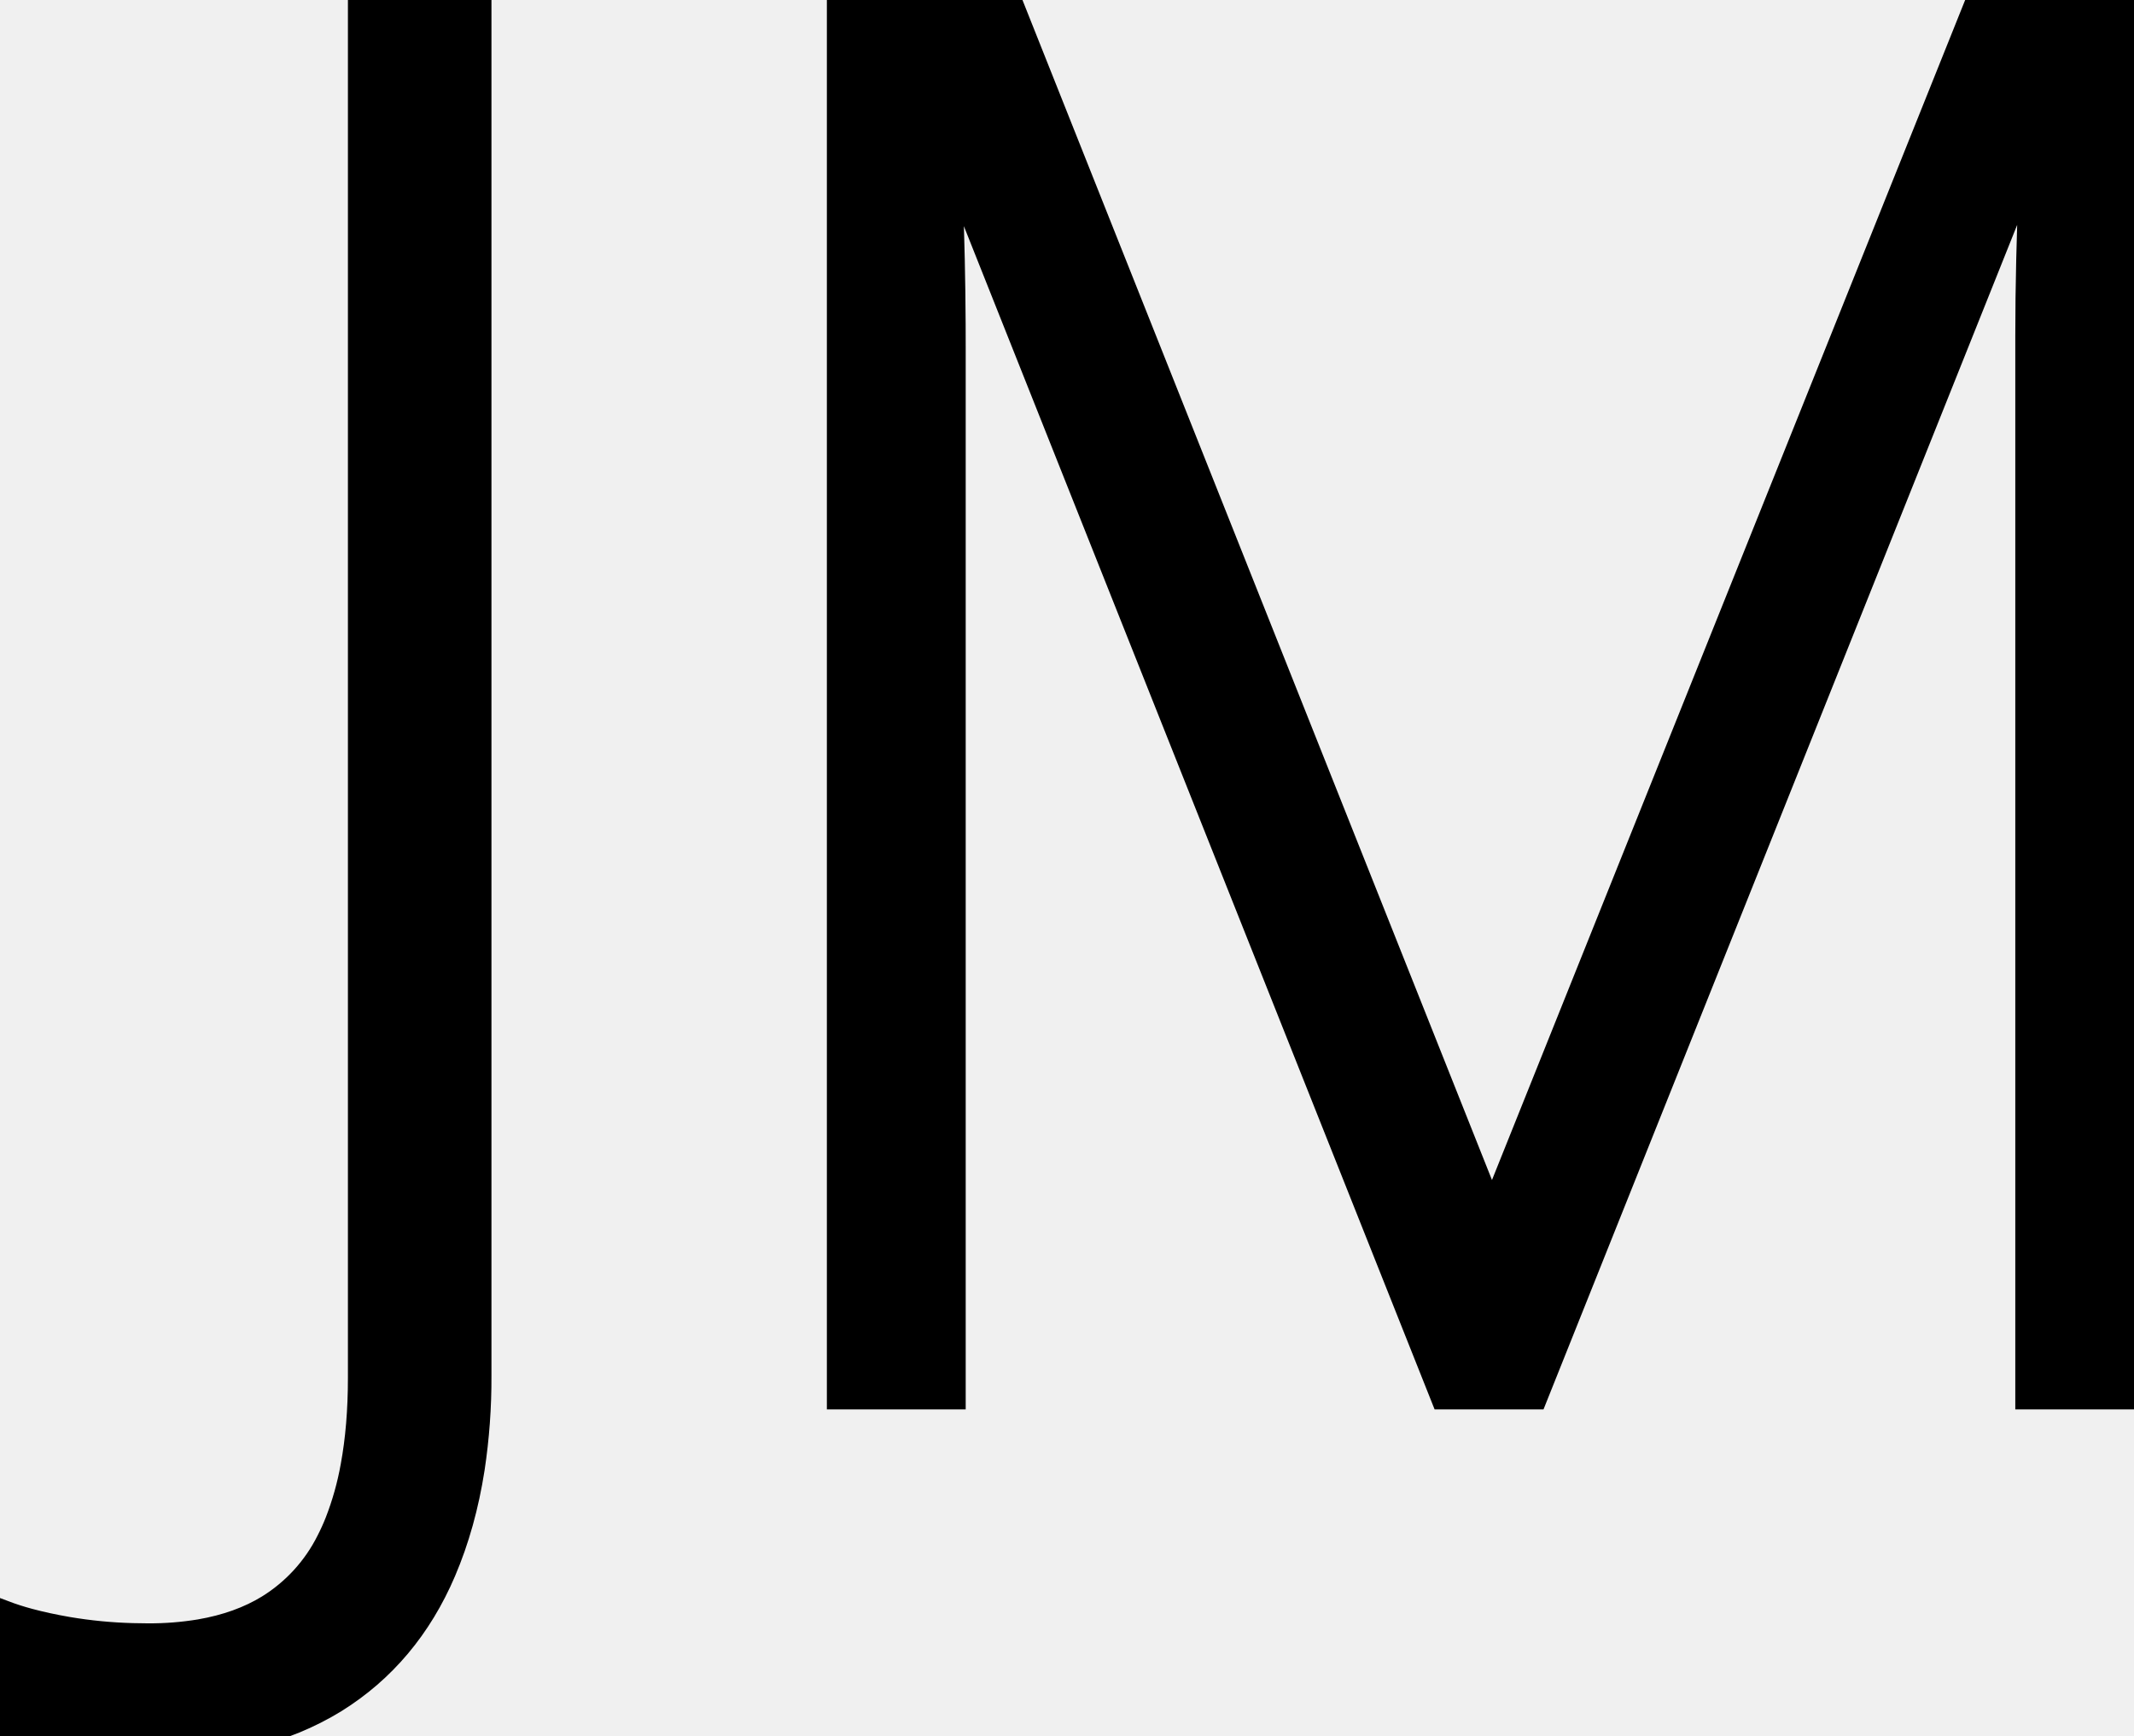
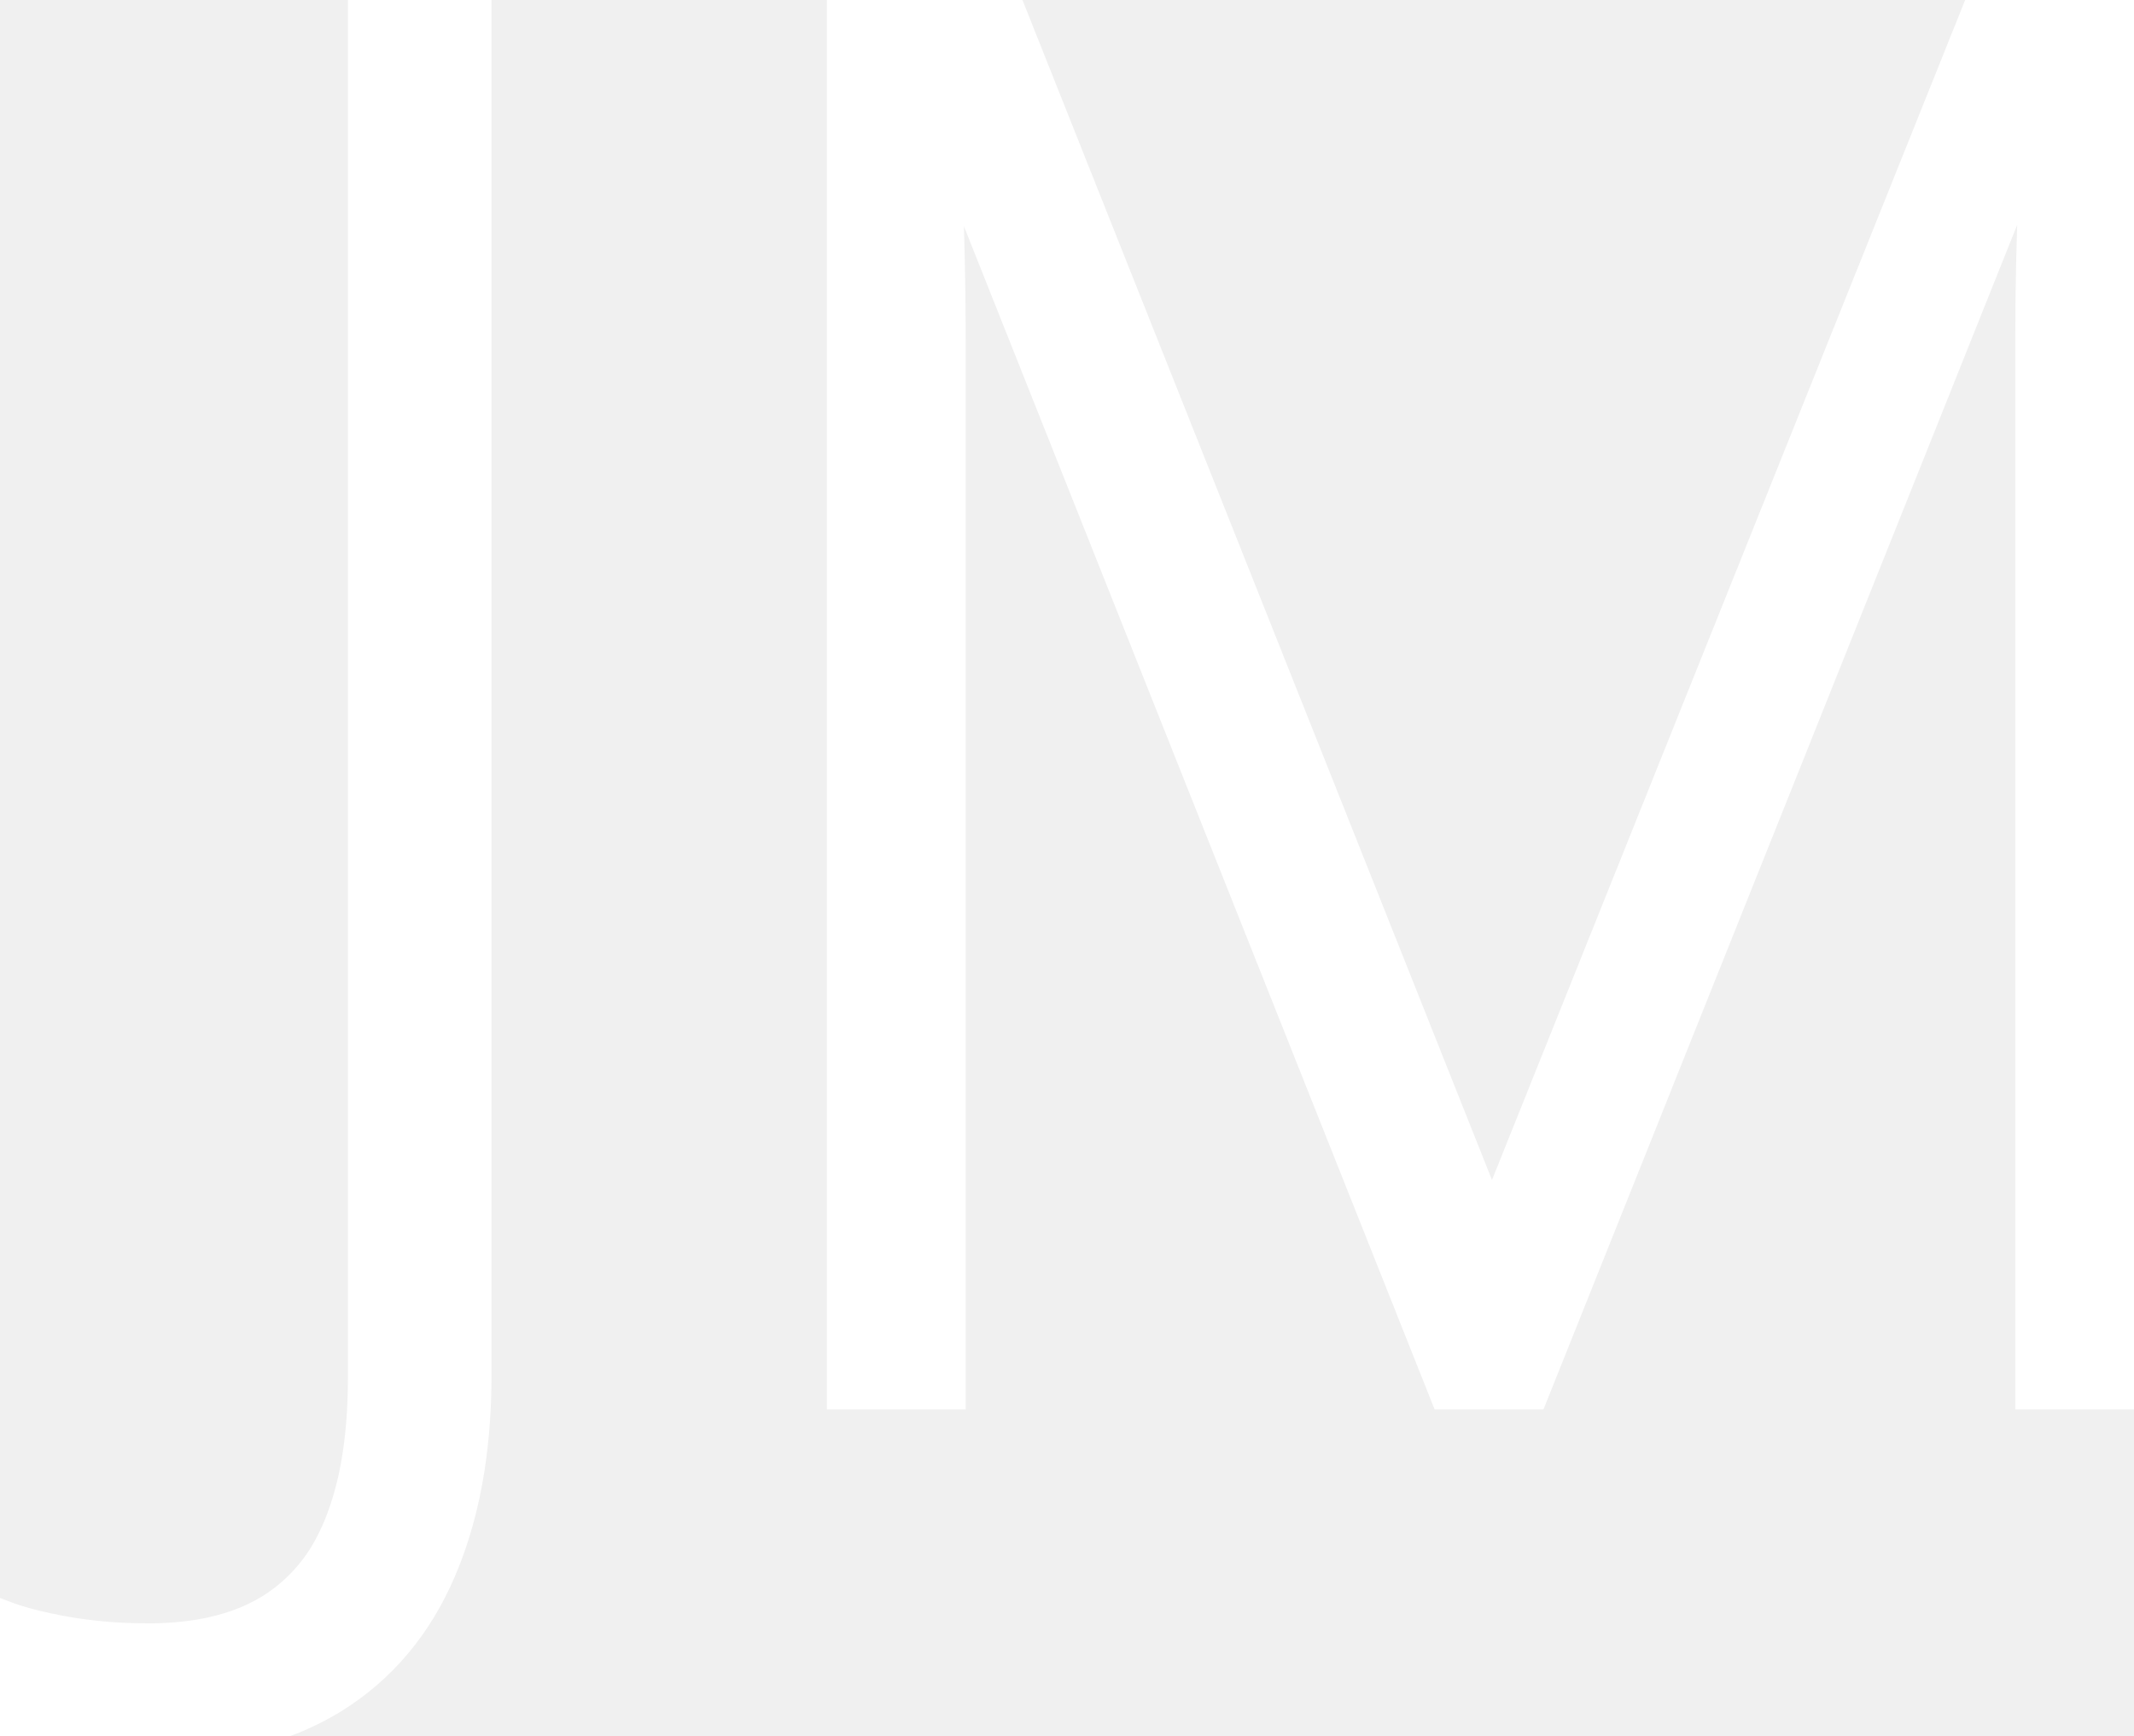
<svg xmlns="http://www.w3.org/2000/svg" width="43.945" height="35.742" viewBox="0 0 43.945 35.742">
-   <g id="svgGroup" stroke-linecap="round" fill-rule="evenodd" font-size="9pt" stroke="#000000" stroke-width="0.25mm" fill="#000000" style="stroke:#000000;stroke-width:0.25mm;fill:#000000">
+   <g id="svgGroup" stroke-linecap="round" fill-rule="evenodd" font-size="9pt" stroke="#000000" stroke-width="0.25mm" fill="#000000" style="stroke:#FFFFFF;stroke-width:0.25mm;fill:#FFFFFF">
    <path d="M 31.465 28.555 L 29.863 28.555 L 19.375 2.188 L 19.277 2.188 Q 19.316 2.91 19.346 3.701 A 112.118 112.118 0 0 1 19.384 4.926 A 126.738 126.738 0 0 1 19.395 5.352 A 76.659 76.659 0 0 1 19.413 6.685 A 87.208 87.208 0 0 1 19.414 7.148 L 19.414 28.555 L 17.5 28.555 L 17.5 0 L 20.547 0 L 30.664 25.43 L 30.781 25.43 L 40.977 0 L 43.945 0 L 43.945 28.555 L 41.973 28.555 L 41.973 6.914 Q 41.973 6.152 41.992 5.352 A 126.049 126.049 0 0 1 42.041 3.76 Q 42.07 2.969 42.109 2.227 L 41.992 2.227 L 31.465 28.555 Z M 0 35.254 L 0 33.418 A 5.754 5.754 0 0 0 0.535 33.59 Q 0.914 33.692 1.367 33.77 A 9.751 9.751 0 0 0 2.72 33.901 A 11.024 11.024 0 0 0 3.047 33.906 A 6.572 6.572 0 0 0 4.151 33.819 Q 5.009 33.672 5.645 33.281 A 3.584 3.584 0 0 0 6.965 31.831 A 4.586 4.586 0 0 0 7.148 31.426 A 6.345 6.345 0 0 0 7.482 30.237 Q 7.637 29.401 7.637 28.379 L 7.637 0 L 9.648 0 L 9.648 28.34 A 12.161 12.161 0 0 1 9.512 30.208 Q 9.337 31.336 8.936 32.275 Q 8.223 33.945 6.777 34.844 A 5.603 5.603 0 0 1 5.132 35.518 Q 4.411 35.693 3.568 35.731 A 10.594 10.594 0 0 1 3.086 35.742 A 13.677 13.677 0 0 1 2.277 35.72 Q 1.722 35.687 1.27 35.605 Q 0.686 35.501 0.252 35.35 A 4.047 4.047 0 0 1 0 35.254 Z" vector-effect="non-scaling-stroke" />
  </g>
</svg>
